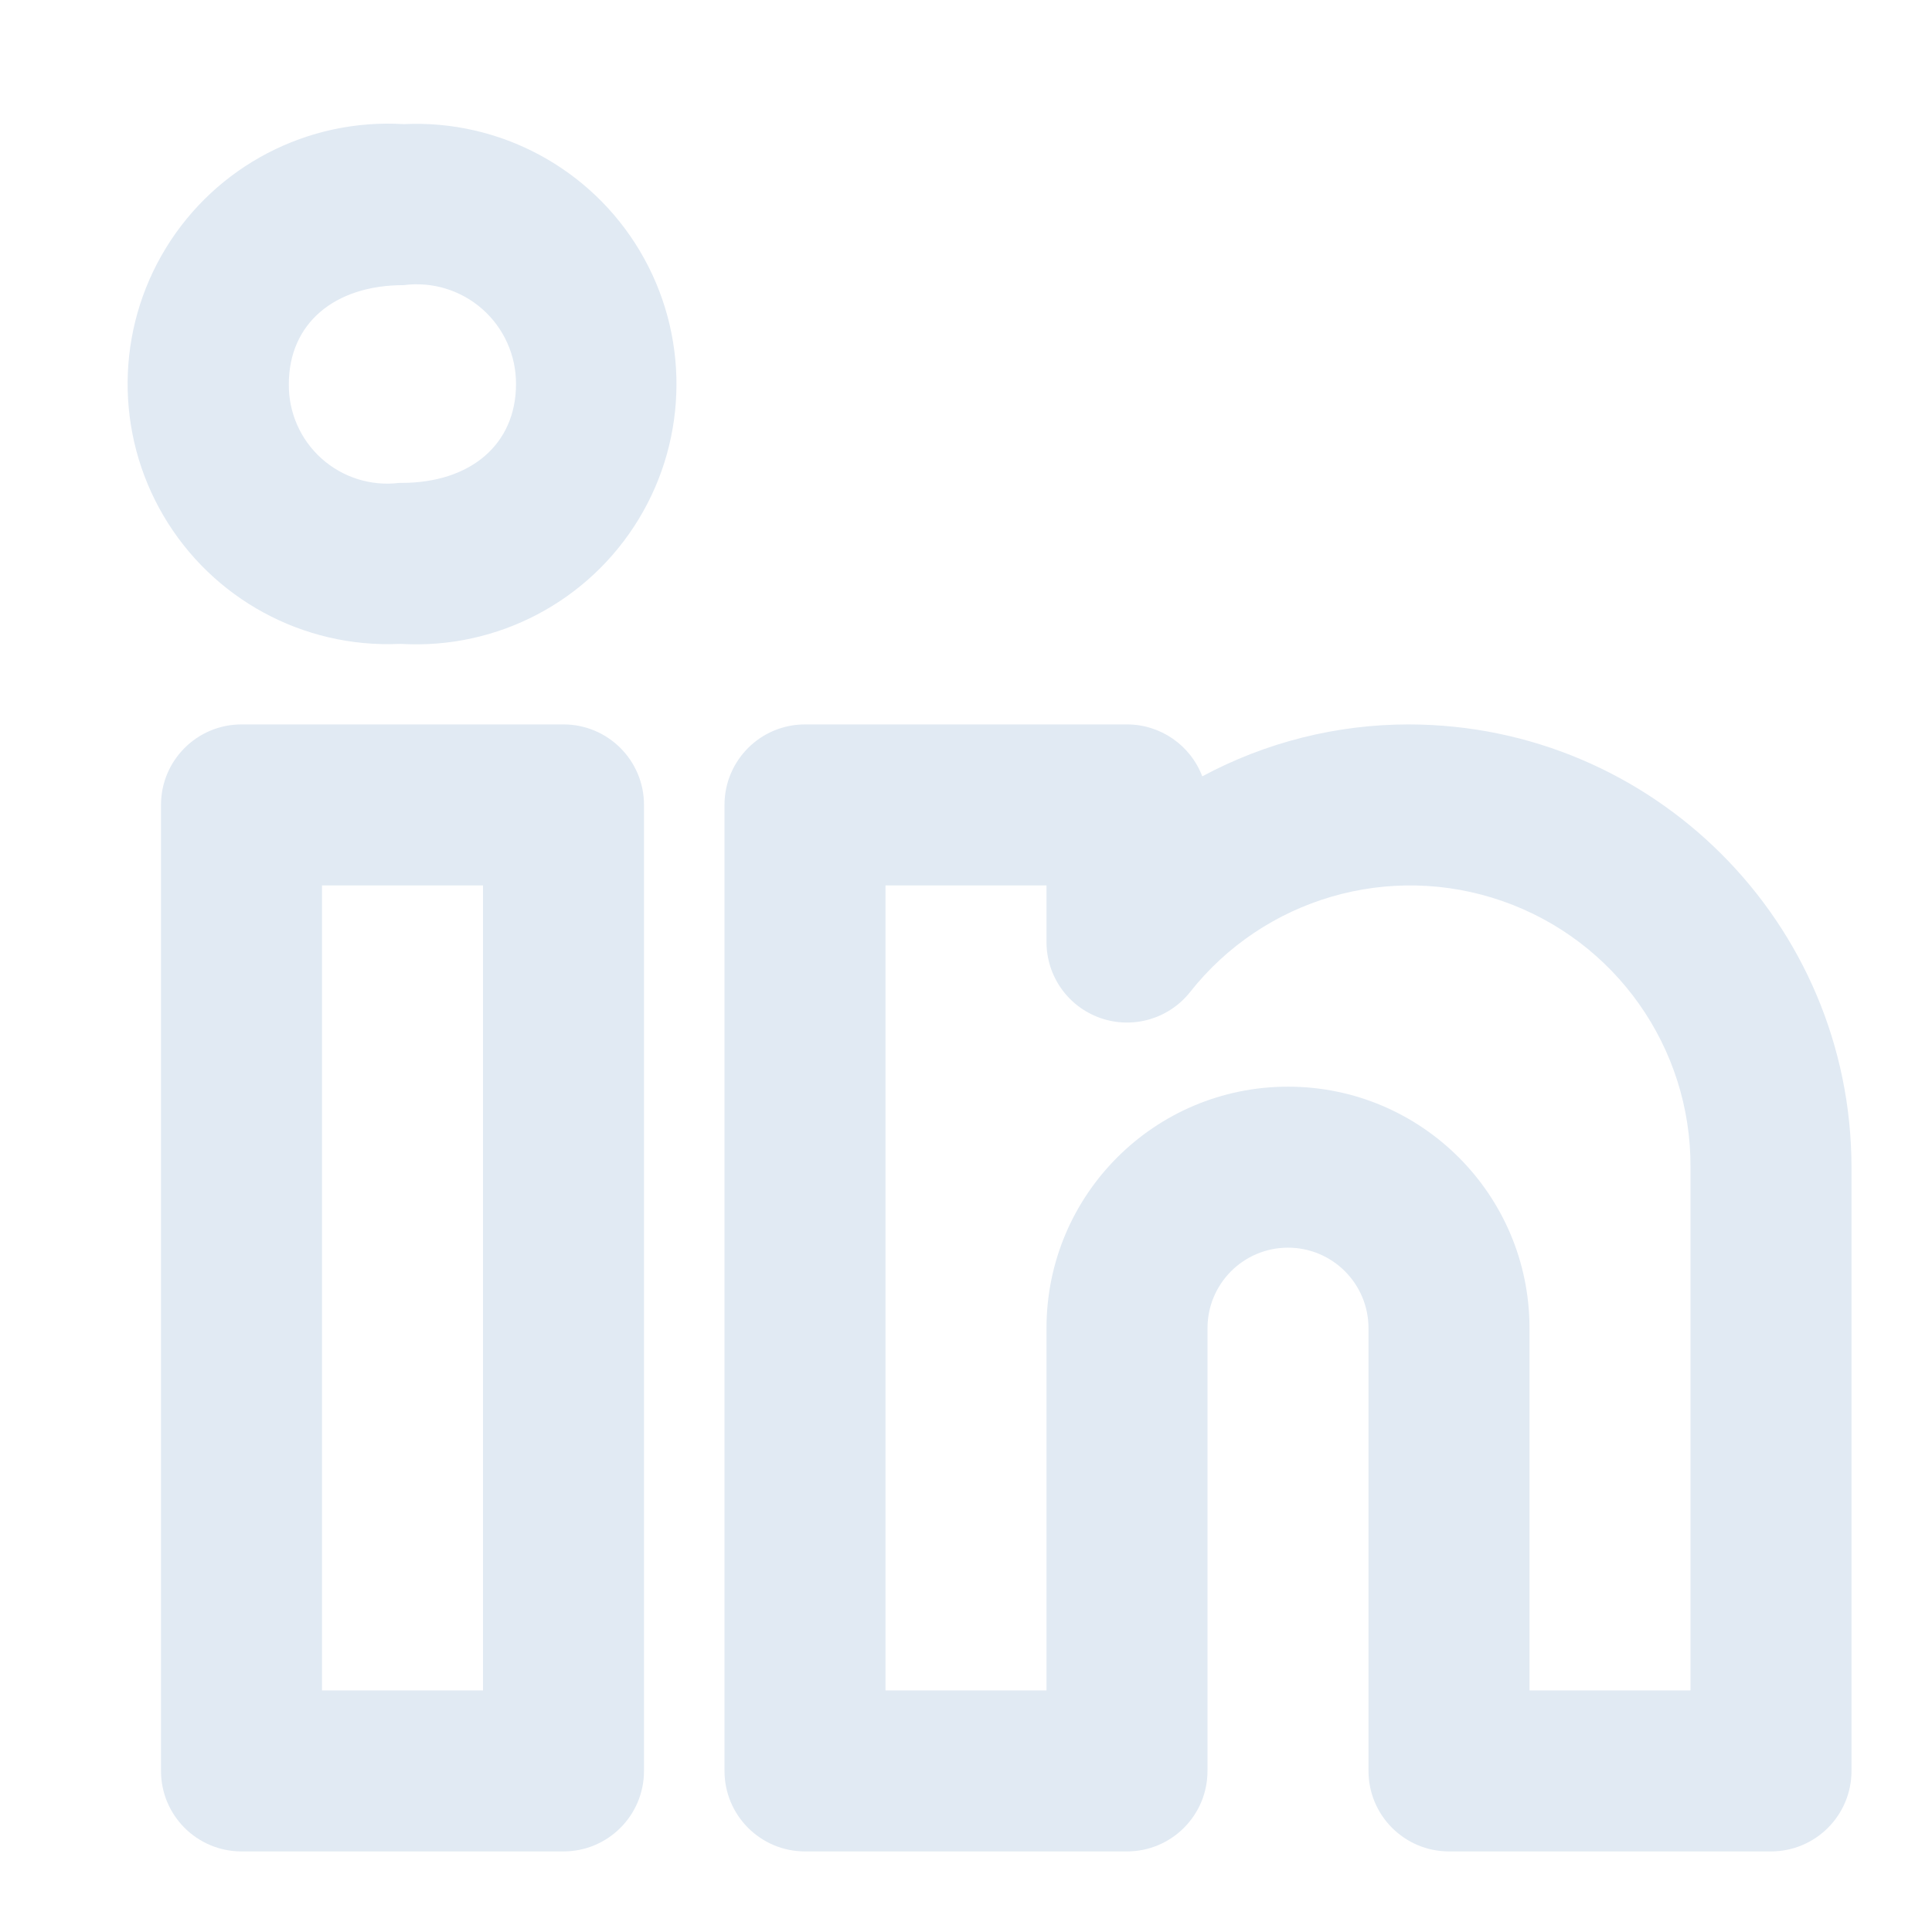
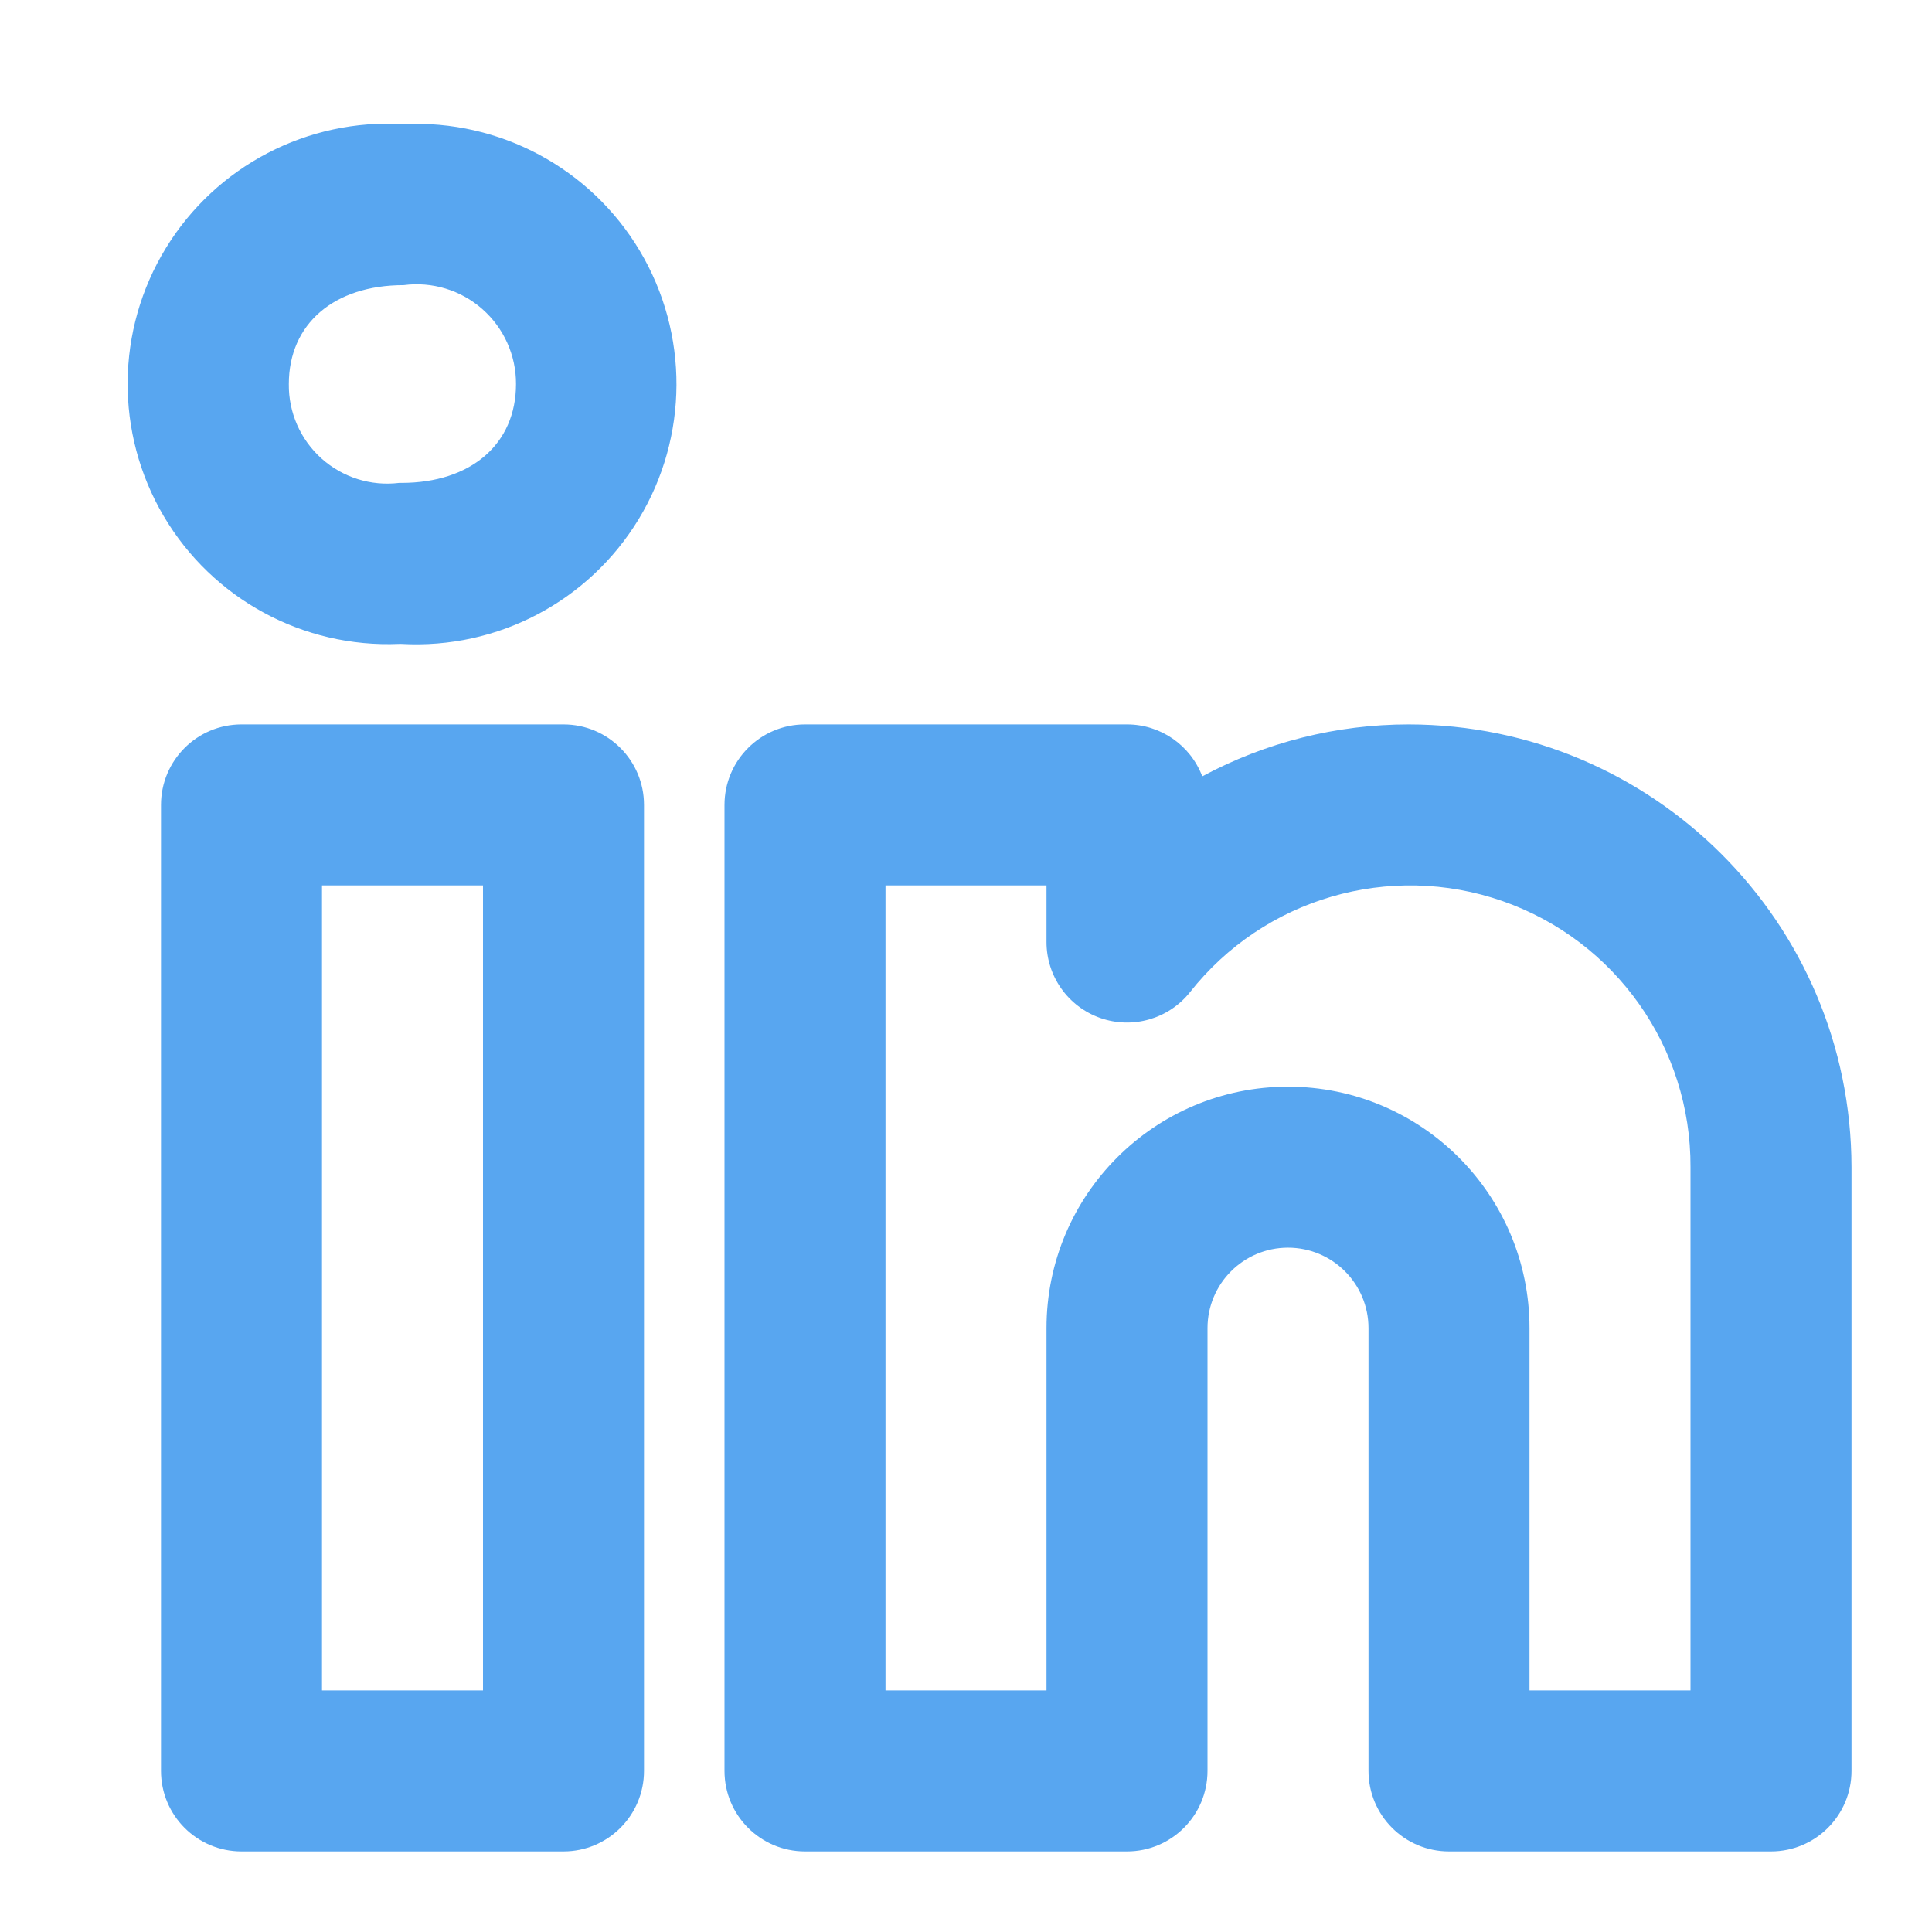
<svg xmlns="http://www.w3.org/2000/svg" aria-hidden="true" role="img" class="iconify iconify--uil" width="32" height="32" preserveAspectRatio="xMidYMid meet" viewBox="0 0 24 24">
-   <path d="M17.5 8.999a5.419 5.419 0 0 0-2.565.645A1 1 0 0 0 14 8.999h-4a1 1 0 0 0-1 1v12a1 1 0 0 0 1 1h4a1 1 0 0 0 1-1v-5.5a1 1 0 1 1 2 0v5.5a1 1 0 0 0 1 1h4a1 1 0 0 0 1-1v-7.5a5.507 5.507 0 0 0-5.5-5.5zm3.5 12h-2v-4.5a3 3 0 1 0-6 0v4.5h-2v-10h2v.703a1 1 0 0 0 1.781.625A3.483 3.483 0 0 1 21 14.5zm-14-12H3a1 1 0 0 0-1 1v12a1 1 0 0 0 1 1h4a1 1 0 0 0 1-1v-12a1 1 0 0 0-1-1zm-1 12H4v-10h2zM5.015 1.542a3.233 3.233 0 1 0-.057 6.457h.028a3.233 3.233 0 1 0 .029-6.457zm-.029 4.457h-.028a1.222 1.222 0 0 1-1.37-1.228c0-.747.56-1.229 1.427-1.229A1.234 1.234 0 0 1 6.41 4.771c0 .746-.56 1.228-1.425 1.228z" fill="#e1eaf3" />
+   <path d="M17.5 8.999a5.419 5.419 0 0 0-2.565.645A1 1 0 0 0 14 8.999h-4a1 1 0 0 0-1 1v12a1 1 0 0 0 1 1h4a1 1 0 0 0 1-1v-5.5a1 1 0 1 1 2 0v5.5a1 1 0 0 0 1 1h4a1 1 0 0 0 1-1v-7.5a5.507 5.507 0 0 0-5.5-5.5zm3.5 12h-2v-4.5a3 3 0 1 0-6 0v4.5h-2v-10h2v.703a1 1 0 0 0 1.781.625A3.483 3.483 0 0 1 21 14.5zm-14-12H3a1 1 0 0 0-1 1v12a1 1 0 0 0 1 1h4a1 1 0 0 0 1-1v-12a1 1 0 0 0-1-1zm-1 12H4v-10h2zM5.015 1.542a3.233 3.233 0 1 0-.057 6.457h.028a3.233 3.233 0 1 0 .029-6.457zm-.029 4.457h-.028a1.222 1.222 0 0 1-1.37-1.228c0-.747.56-1.229 1.427-1.229A1.234 1.234 0 0 1 6.41 4.771c0 .746-.56 1.228-1.425 1.228z" fill="#58a6f0" />
</svg>
